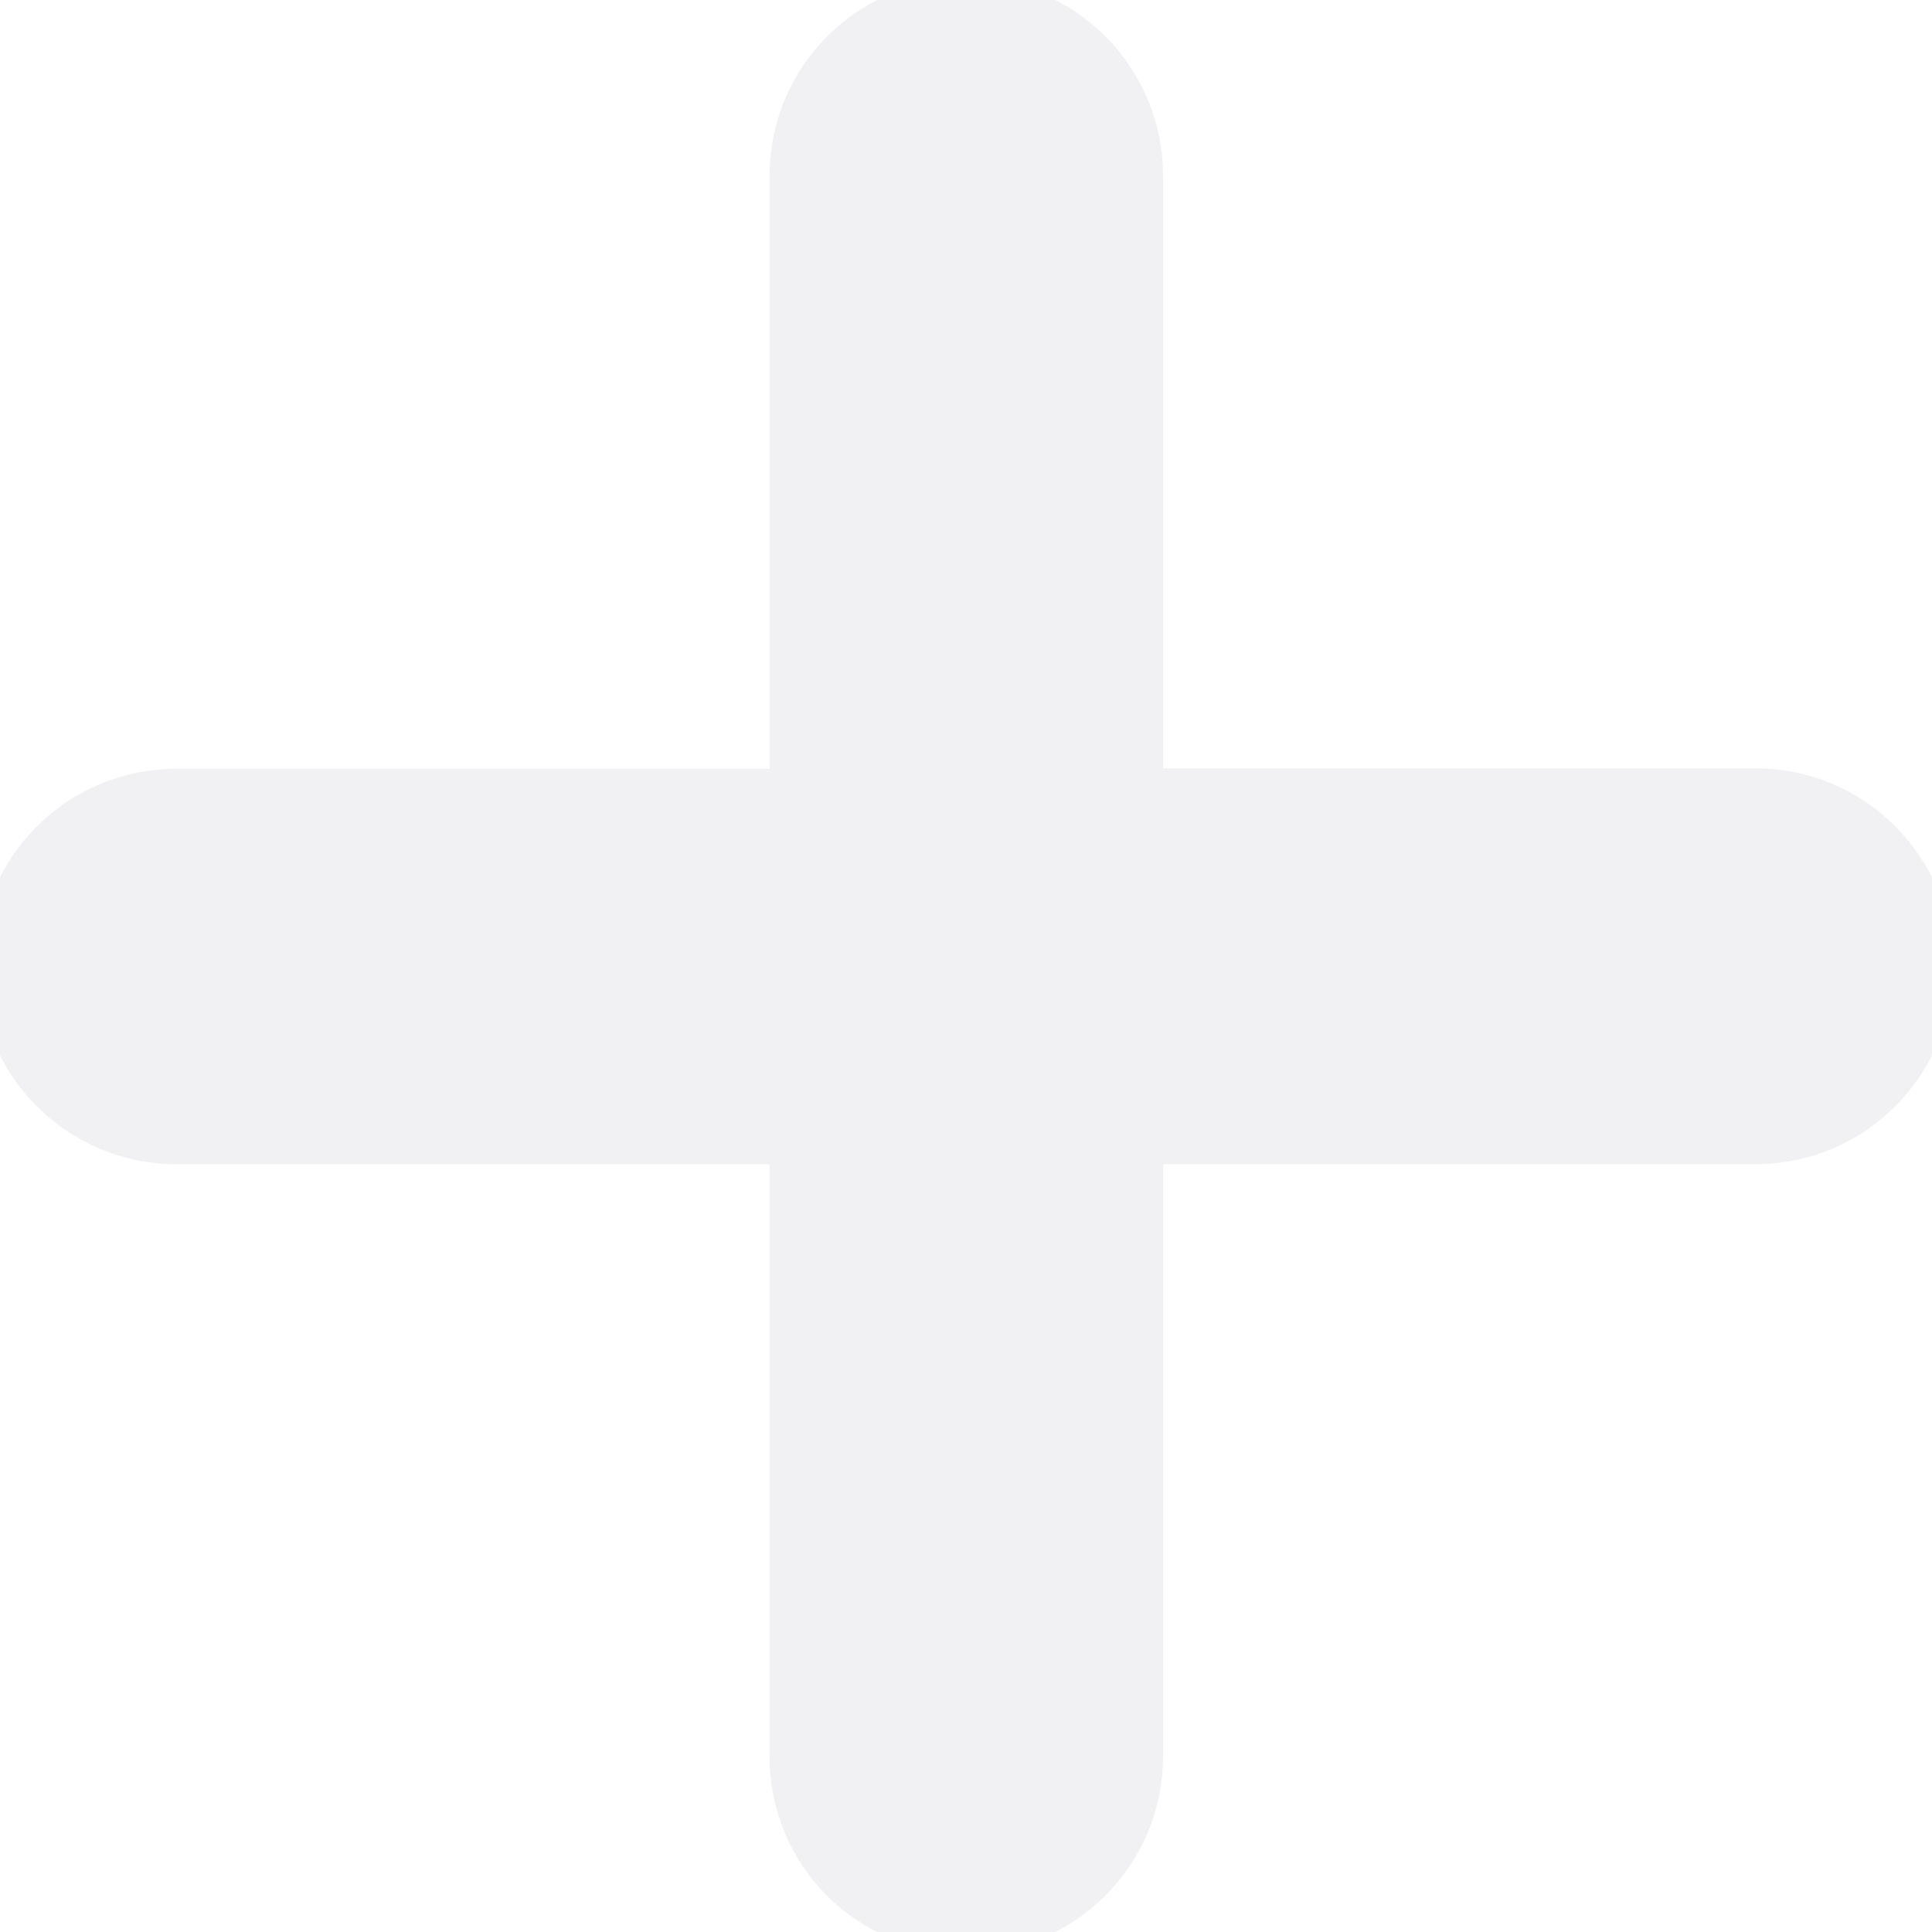
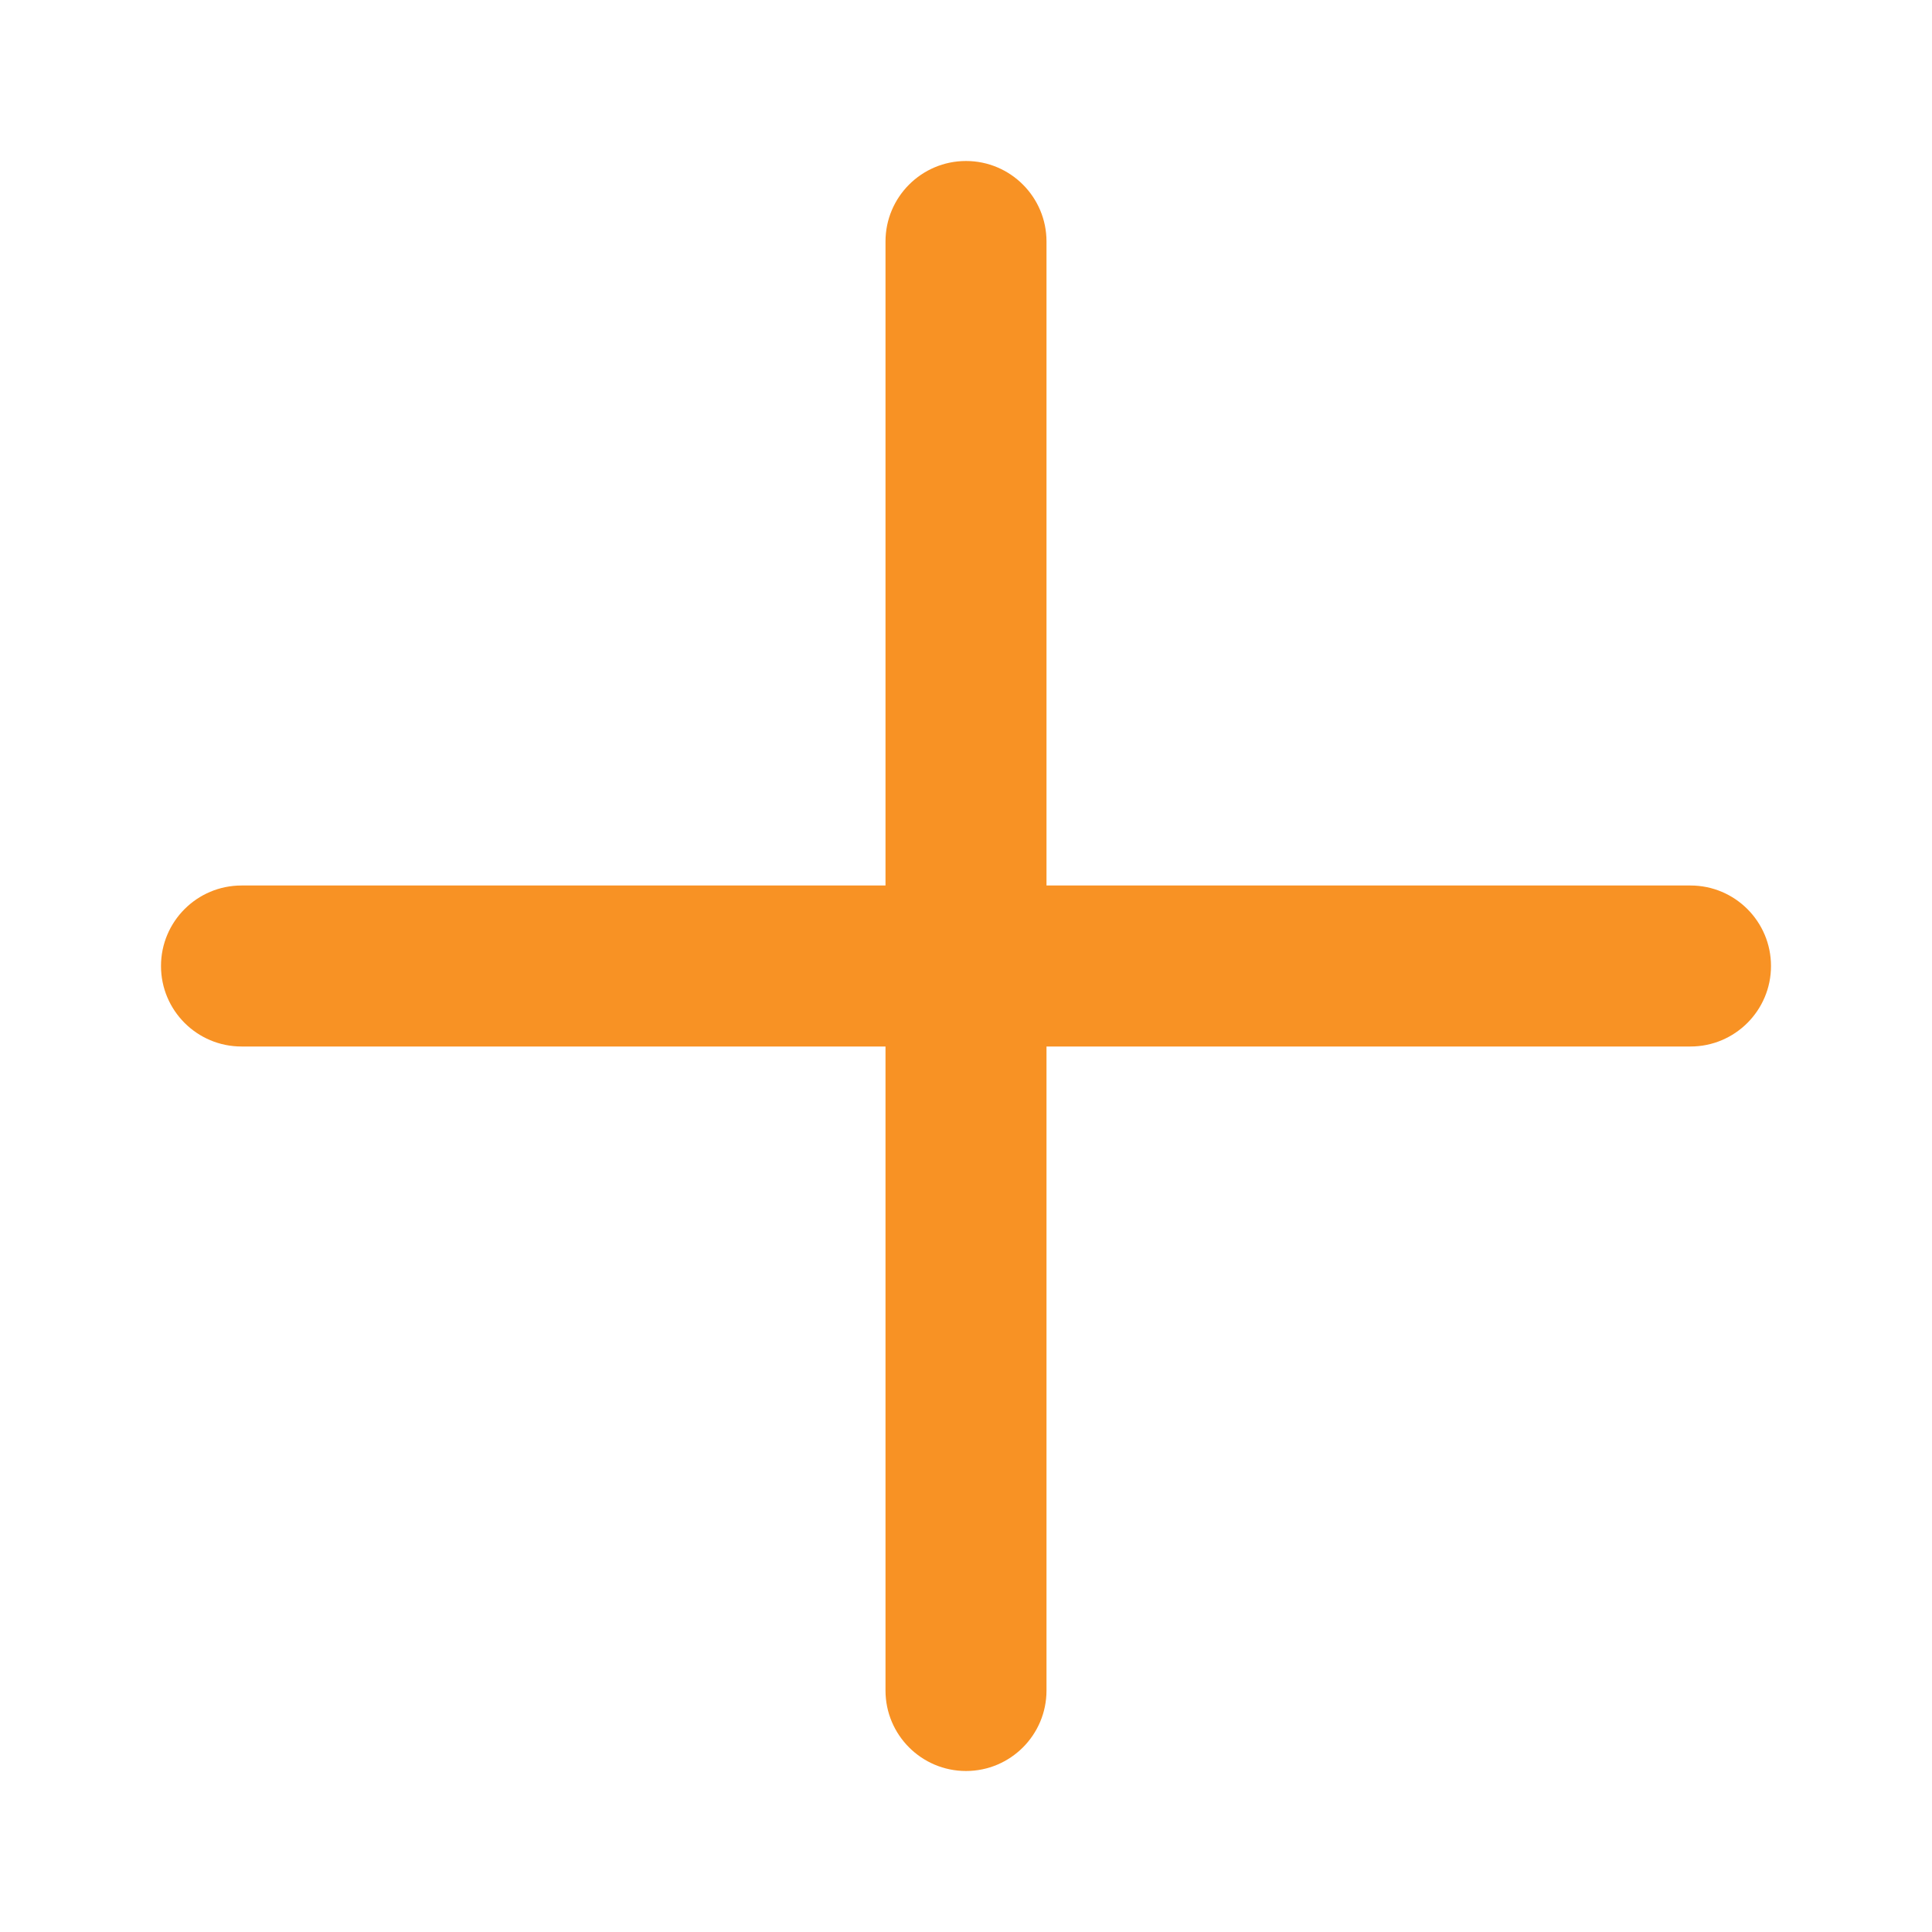
- <svg xmlns="http://www.w3.org/2000/svg" fill="#F1F1F4 " version="1.1" id="Capa_1" width="800px" height="800px" viewBox="0 0 45.402 45.402" xml:space="preserve" stroke="#F1F1F4 ">
+ <svg xmlns="http://www.w3.org/2000/svg" width="800px" height="800px" viewBox="0 0 24 24" fill="none">
  <g id="SVGRepo_bgCarrier" stroke-width="0" />
-   <g id="SVGRepo_tracerCarrier" stroke-linecap="round" stroke-linejoin="round" stroke="#CCCCCC" stroke-width="0.363" />
+   <g id="SVGRepo_tracerCarrier" stroke-linecap="round" stroke-linejoin="round" />
  <g id="SVGRepo_iconCarrier">
-     <g>
-       <path d="M41.267,18.557H26.832V4.134C26.832,1.851,24.99,0,22.707,0c-2.283,0-4.124,1.851-4.124,4.135v14.432H4.141 c-2.283,0-4.139,1.851-4.138,4.135c-0.001,1.141,0.46,2.187,1.207,2.934c0.748,0.749,1.78,1.222,2.92,1.222h14.453V41.27 c0,1.142,0.453,2.176,1.201,2.922c0.748,0.748,1.777,1.211,2.919,1.211c2.282,0,4.129-1.851,4.129-4.133V26.857h14.435 c2.283,0,4.134-1.867,4.133-4.15C45.399,20.425,43.548,18.557,41.267,18.557z" />
-     </g>
+     <path d="M13 3C13 2.448 12.552 2 12 2C11.448 2 11 2.448 11 3V11H3C2.448 11 2 11.448 2 12C2 12.552 2.448 13 3 13H11V21C11 21.552 11.448 22 12 22C12.552 22 13 21.552 13 21V13H21C21.552 13 22 12.552 22 12C22 11.448 21.552 11 21 11H13V3Z" fill="#f89224" />
  </g>
</svg>
